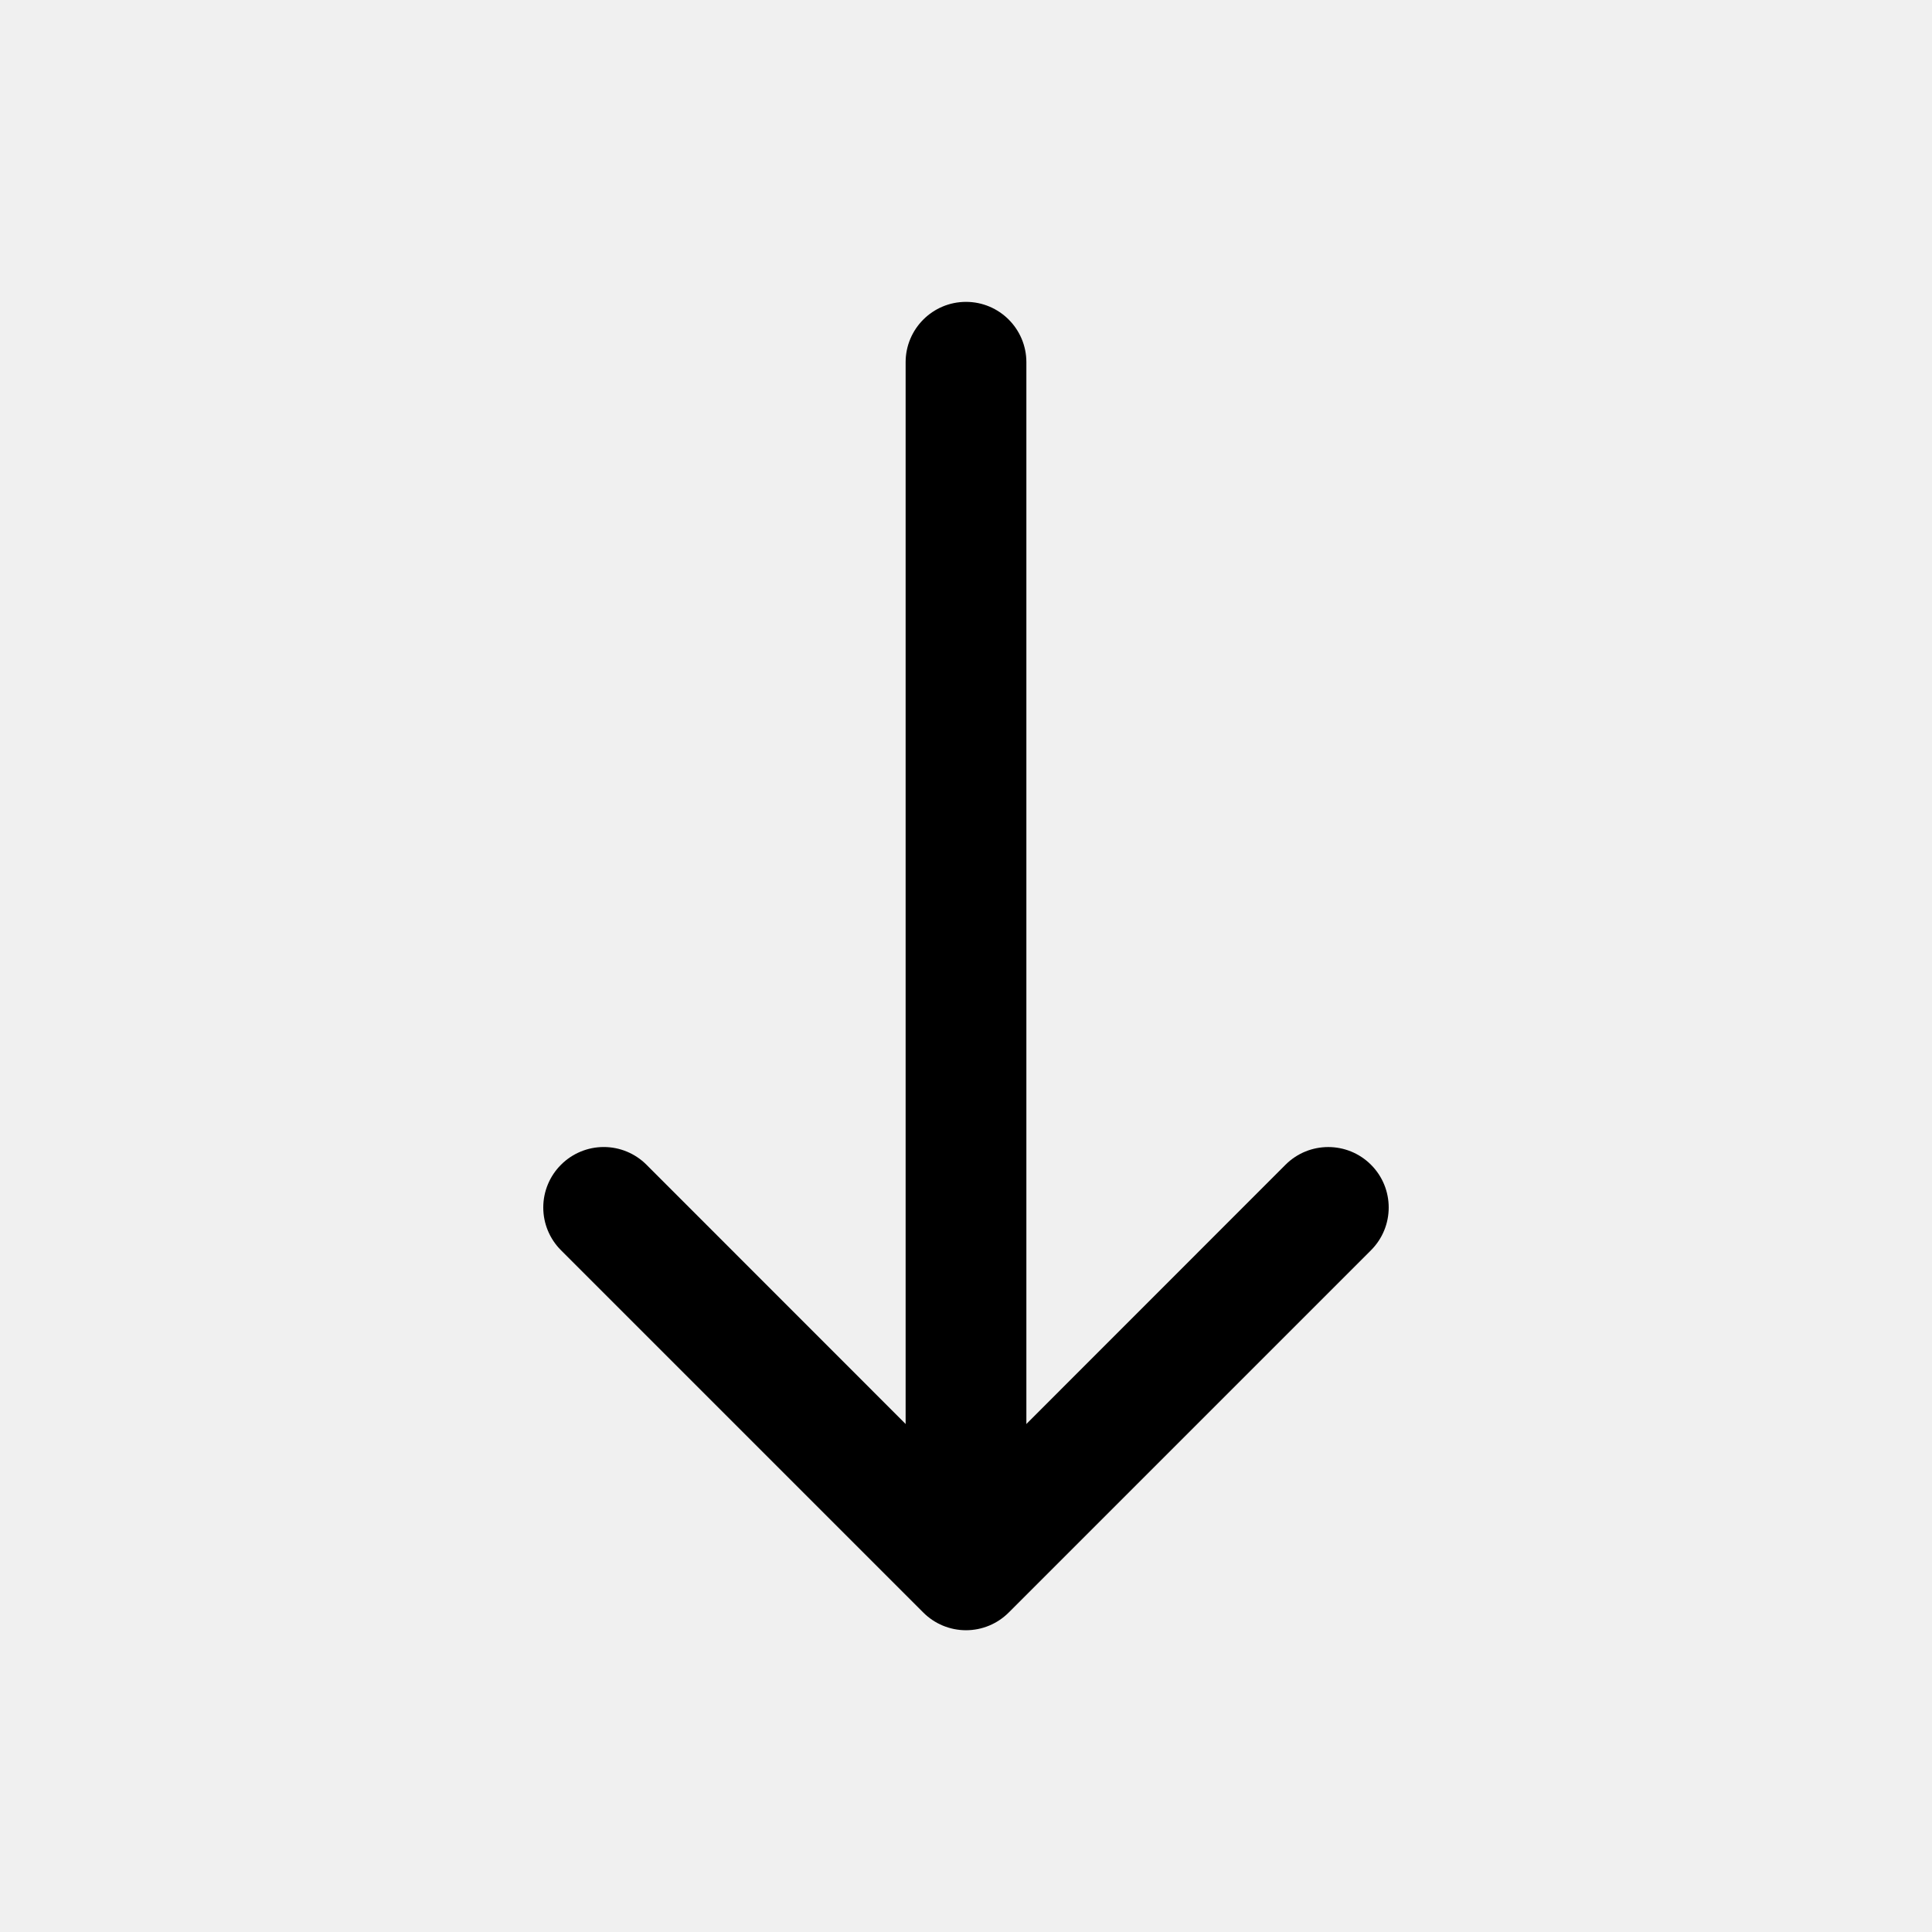
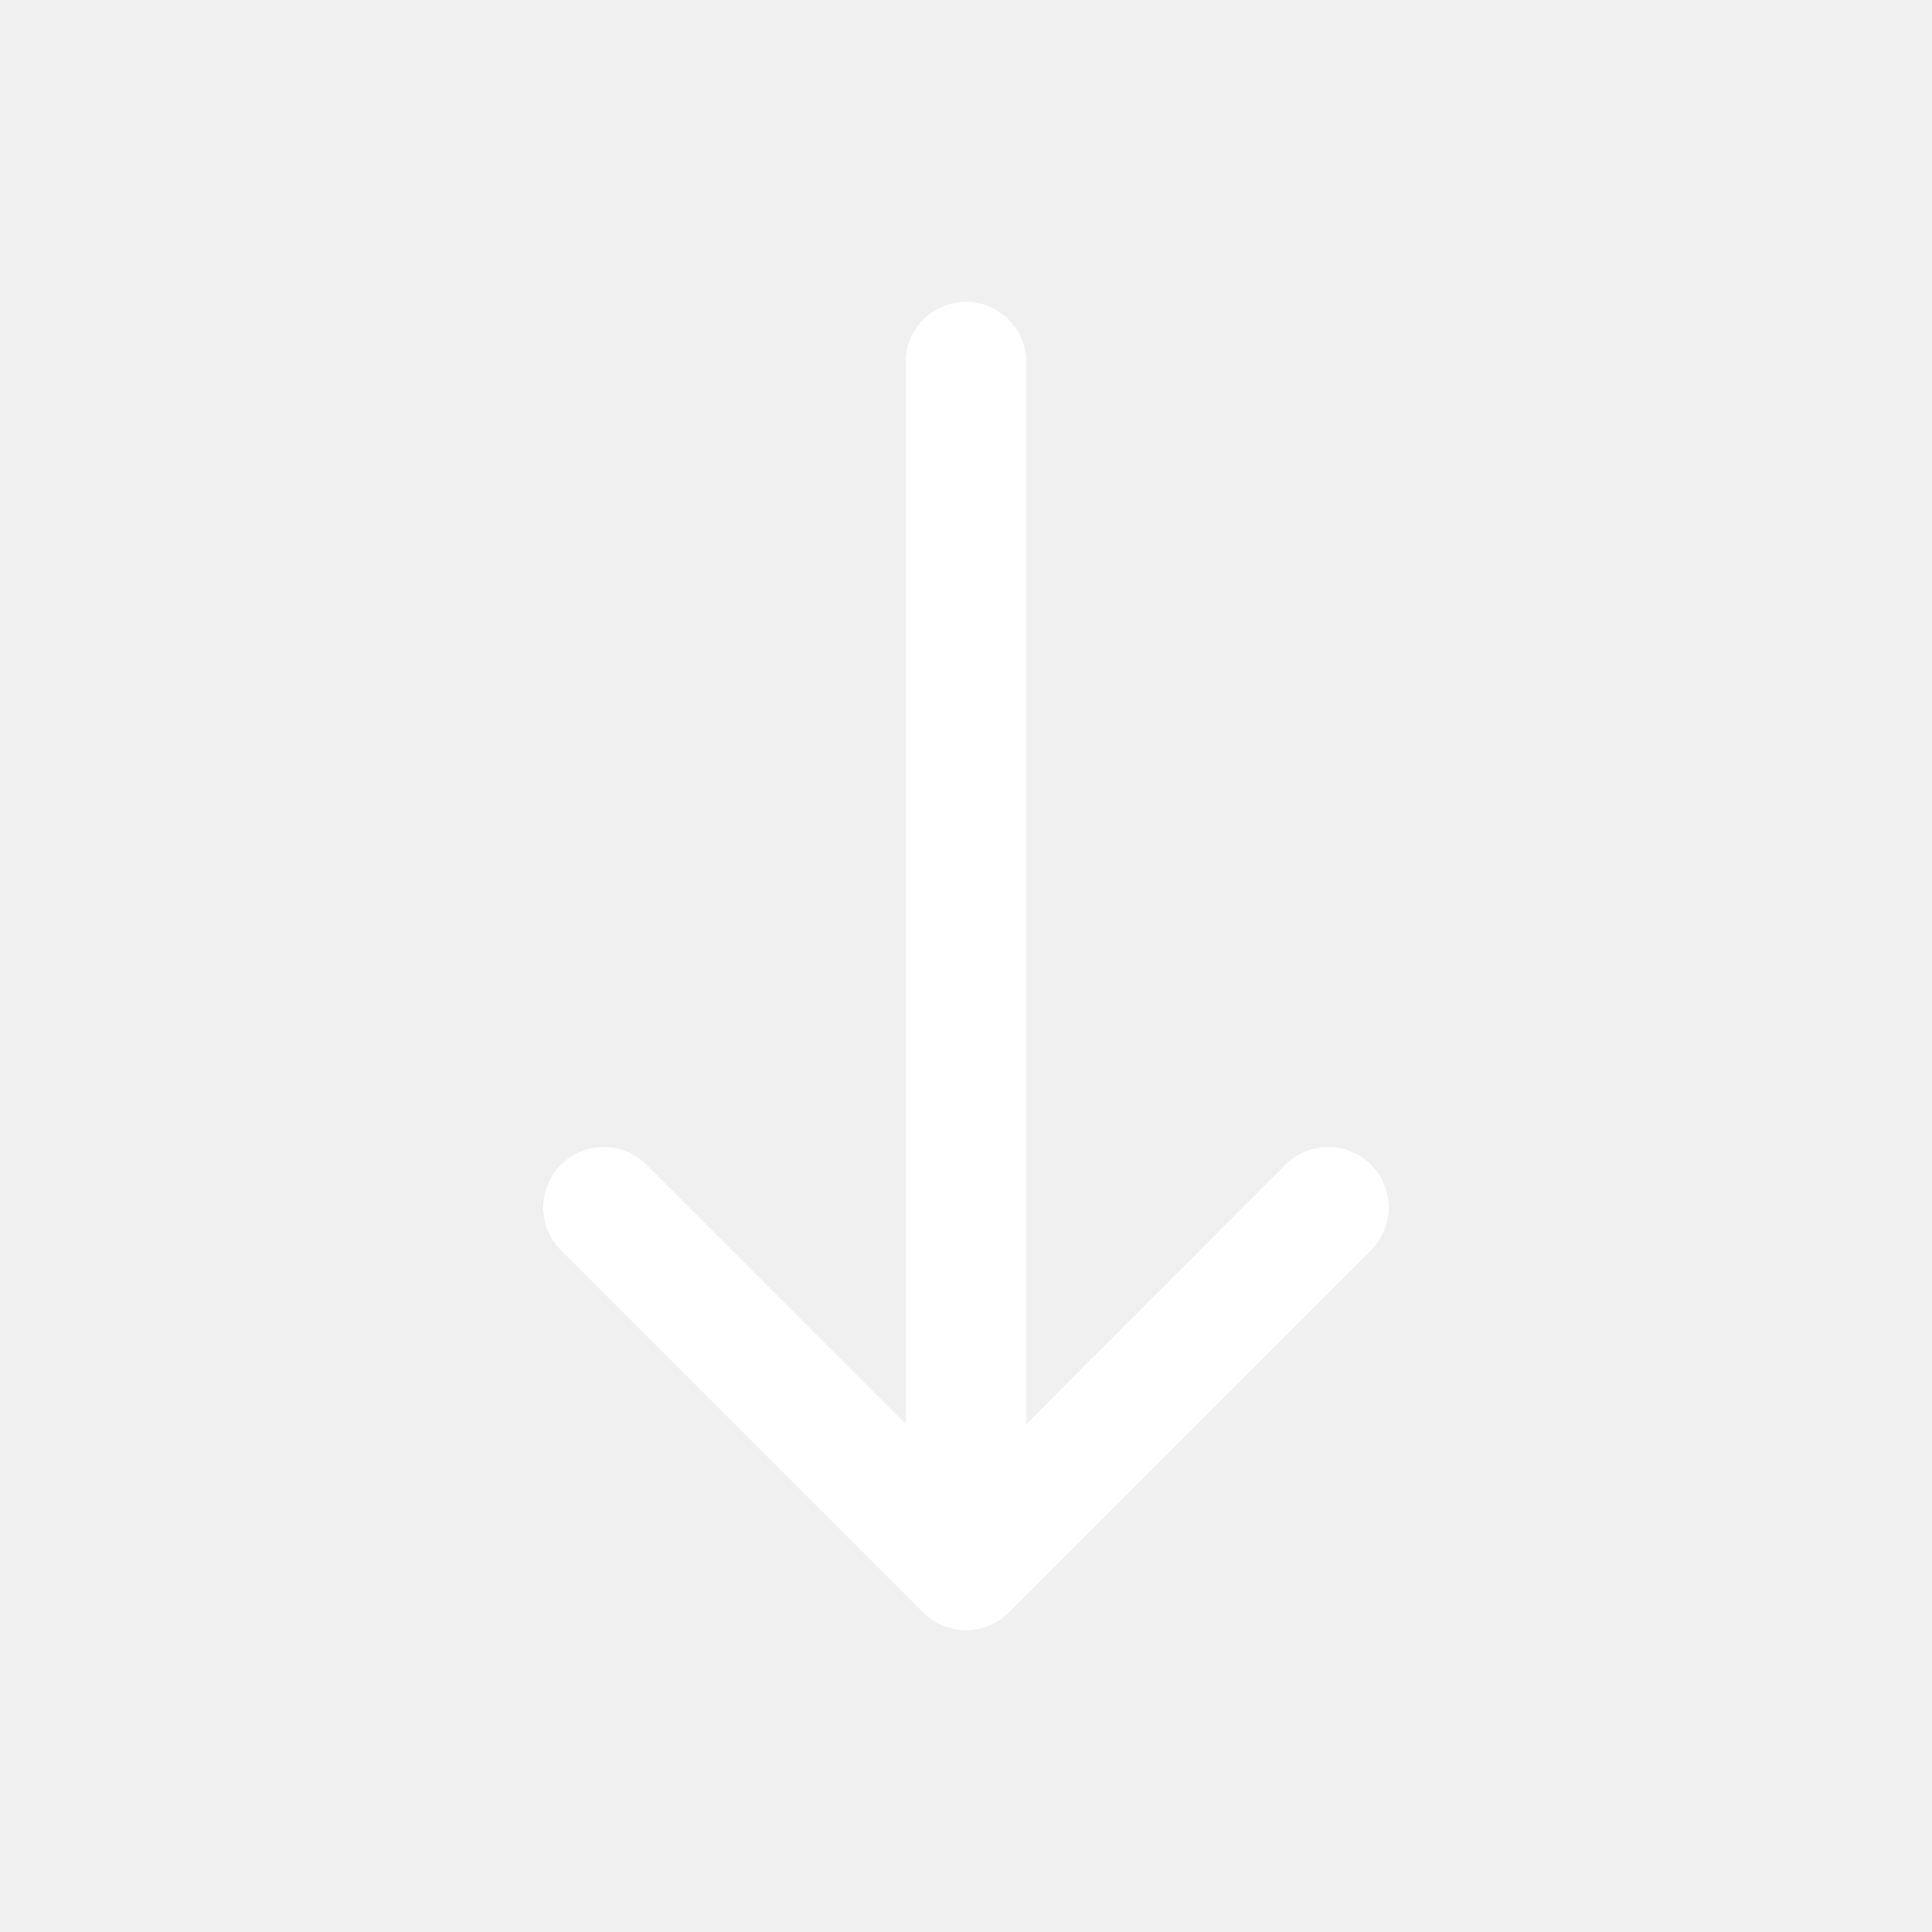
- <svg xmlns="http://www.w3.org/2000/svg" width="1em" height="1em" viewBox="0 0 16 16" class="bi bi-arrow-down" fill="currentColor">
+ <svg xmlns="http://www.w3.org/2000/svg" width="1.25em" height="1.25em" viewBox="0 0 16 16" class="bi bi-arrow-down" fill="white">
  <path fill-rule="evenodd" d="M4.646 9.646a.5.5 0 0 1 .708 0L8 12.293l2.646-2.647a.5.5 0 0 1 .708.708l-3 3a.5.5 0 0 1-.708 0l-3-3a.5.5 0 0 1 0-.708z" />
  <path fill-rule="evenodd" d="M8 2.5a.5.5 0 0 1 .5.5v9a.5.5 0 0 1-1 0V3a.5.5 0 0 1 .5-.5z" />
</svg>
